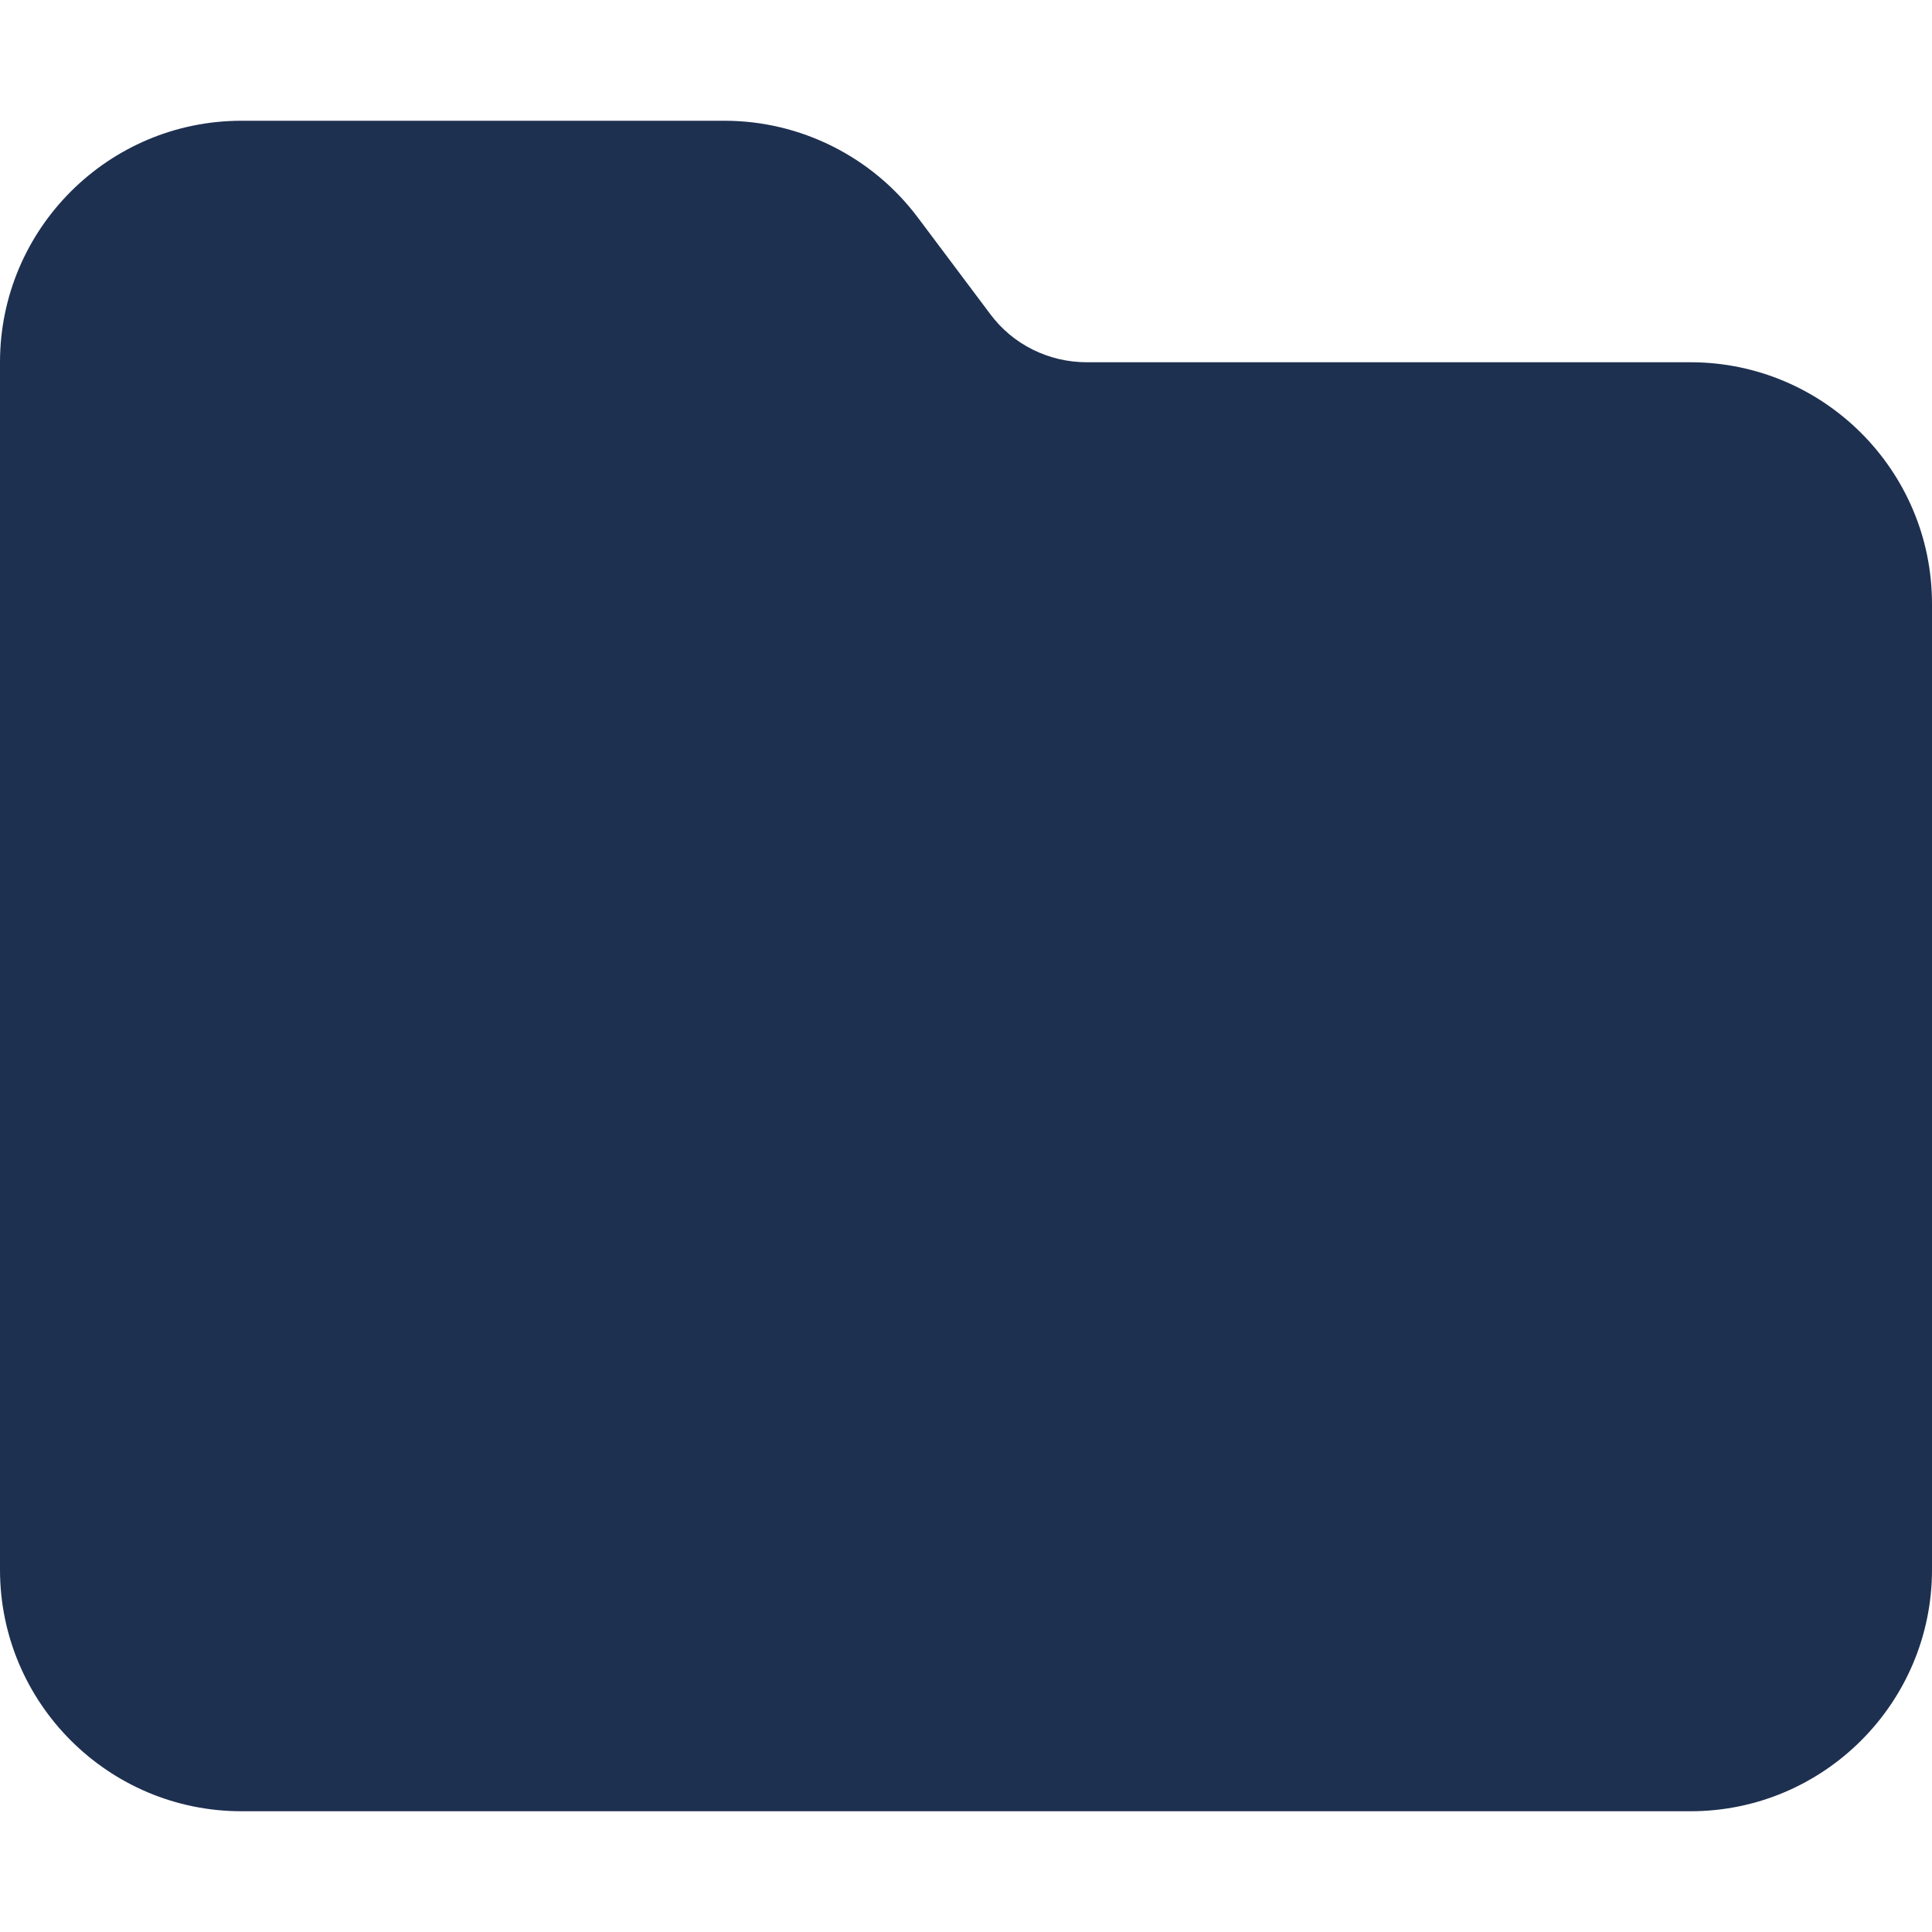
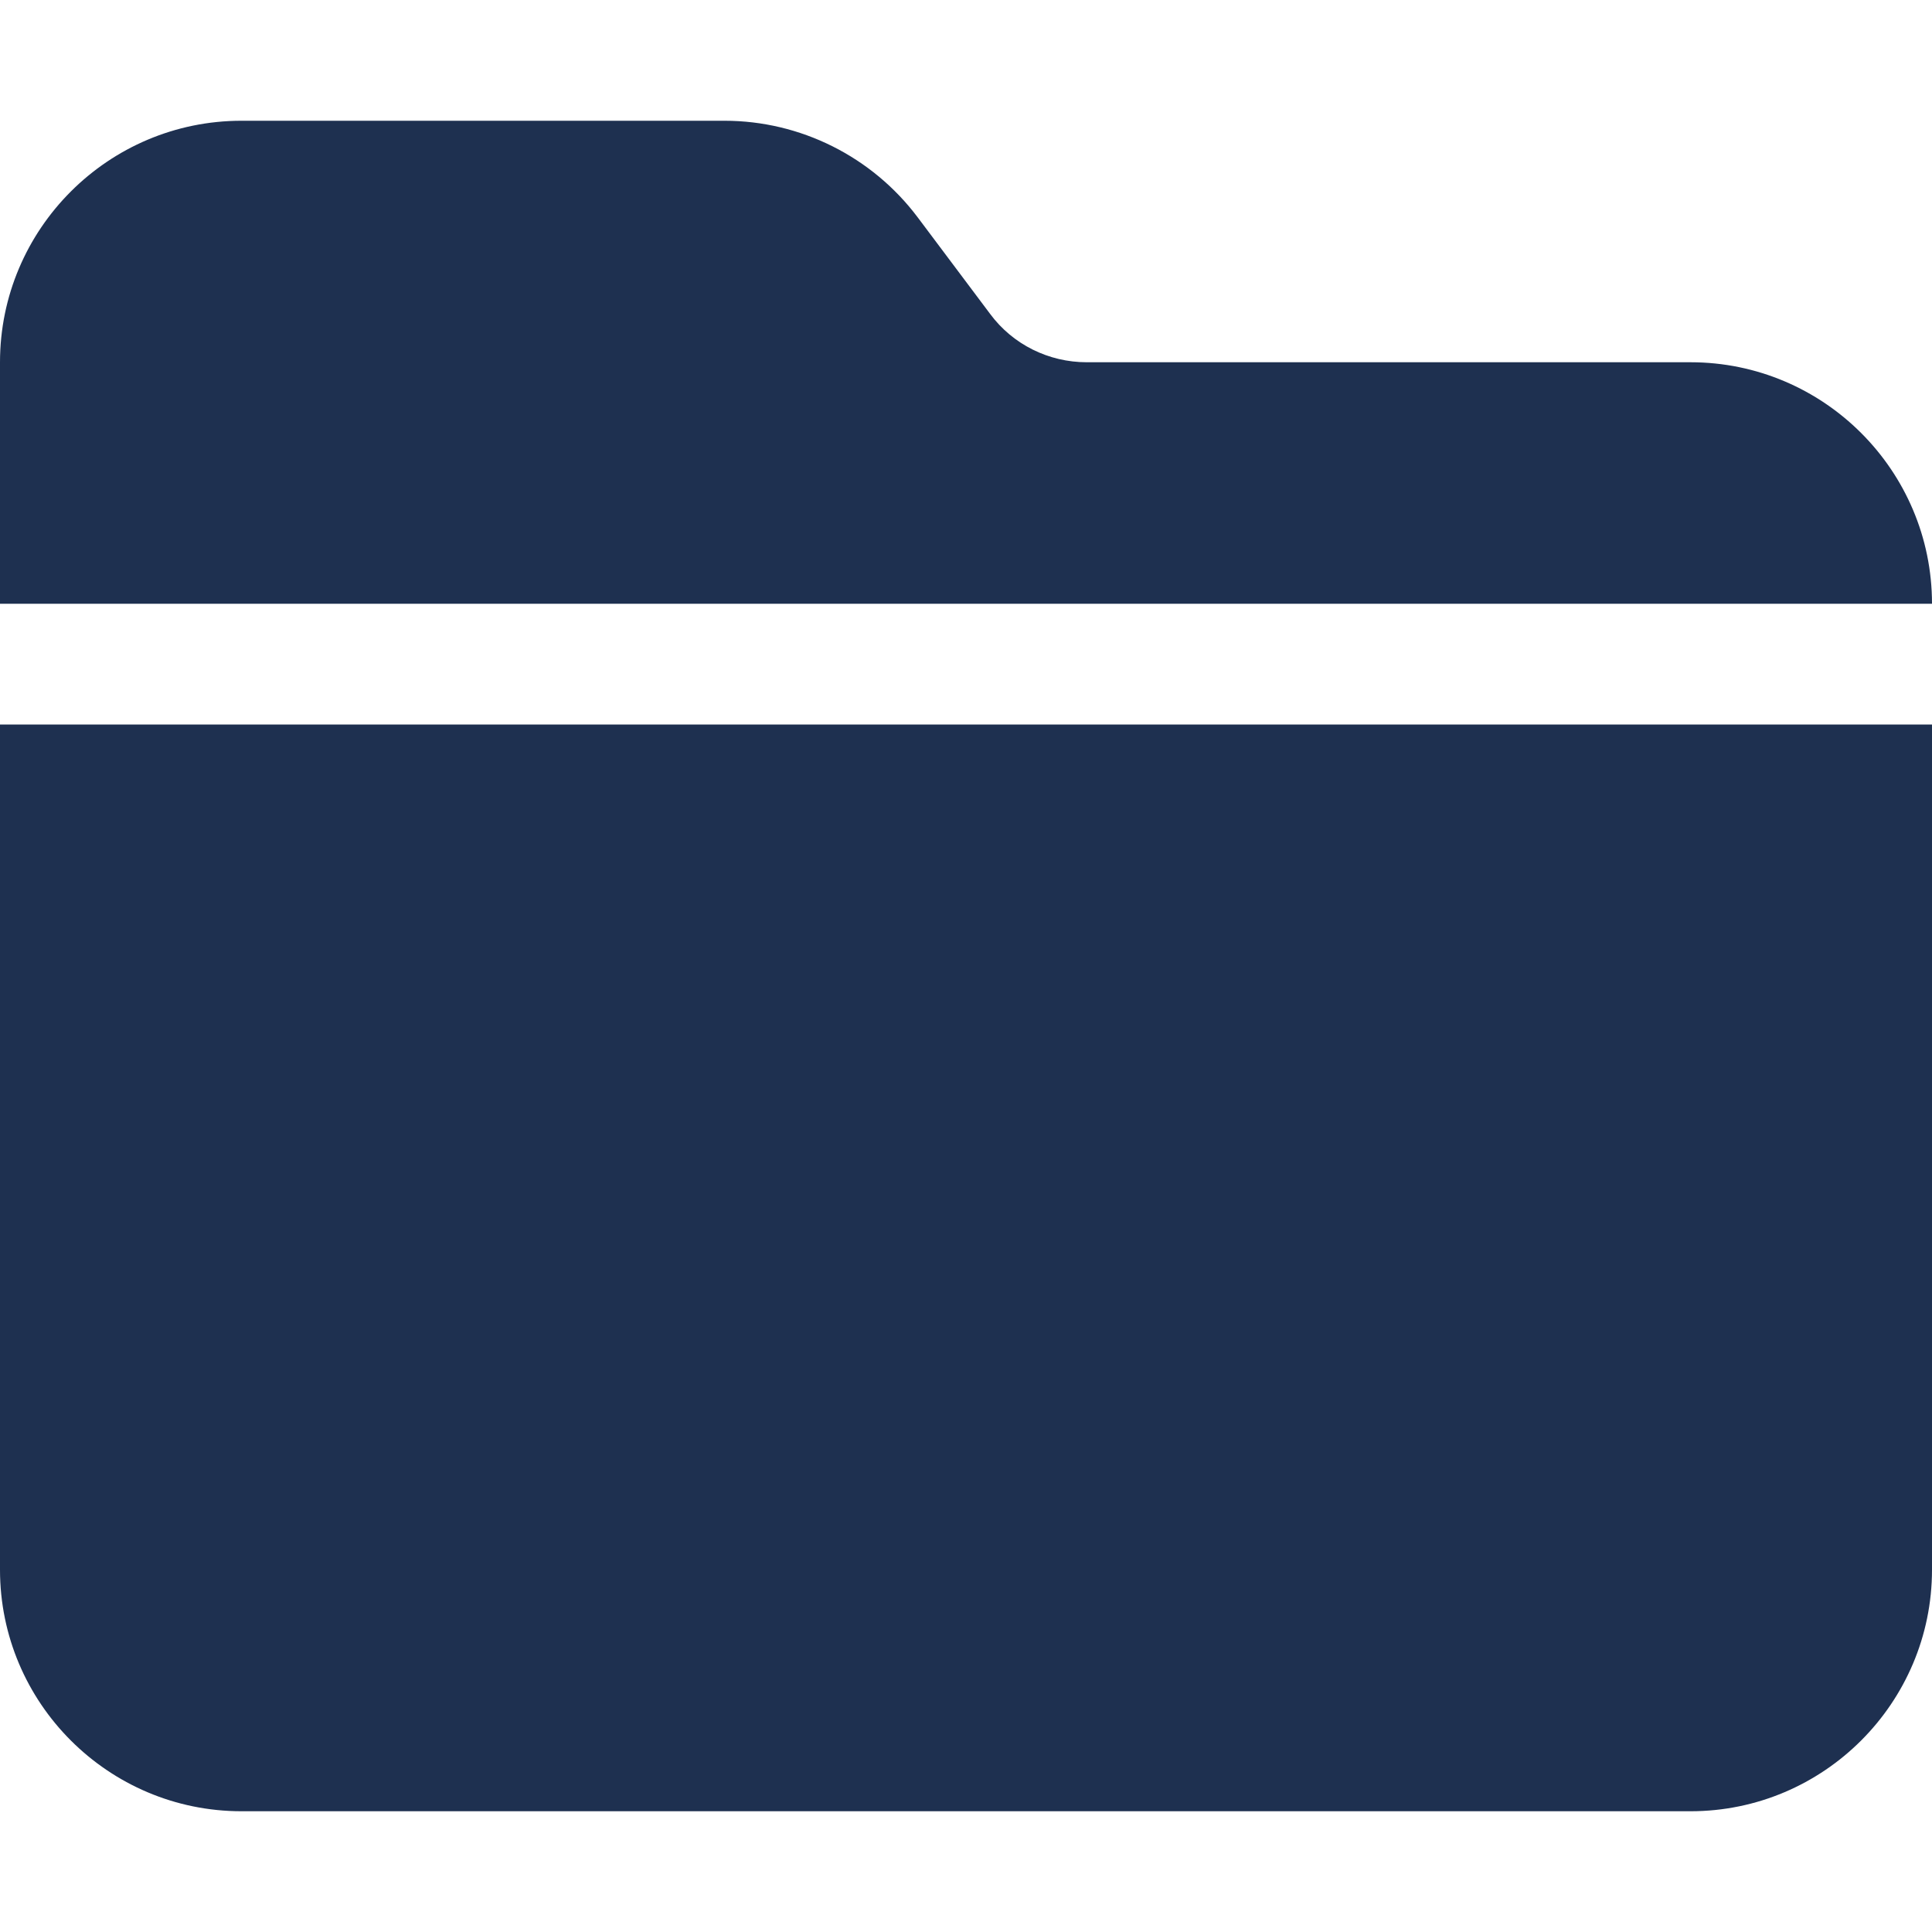
<svg xmlns="http://www.w3.org/2000/svg" height="16" width="16" viewBox="0 0 512 512">
-   <path opacity="1" fill="#1E3050" d="M64 480H448c35.3 0 64-28.7 64-64V160c0-35.3-28.7-64-64-64H288c-10.1 0-19.6-4.7-25.6-12.8L243.2 57.6C231.1 41.5 212.1 32 192 32H64C28.7 32 0 60.7 0 96V416c0 35.3 28.7 64 64 64z" />
+   <path opacity="1" fill="#1E3050" d="M448 480H64c-35.3 0-64-28.7-64-64V192H512V416c0 35.3-28.7 64-64 64zm64-320H0V96C0 60.7 28.7 32 64 32H192c20.1 0 39.1 9.5 51.2 25.6l19.2 25.6c6 8.1 15.5 12.8 25.6 12.8H448c35.3 0 64 28.7 64 64z" />
</svg>
